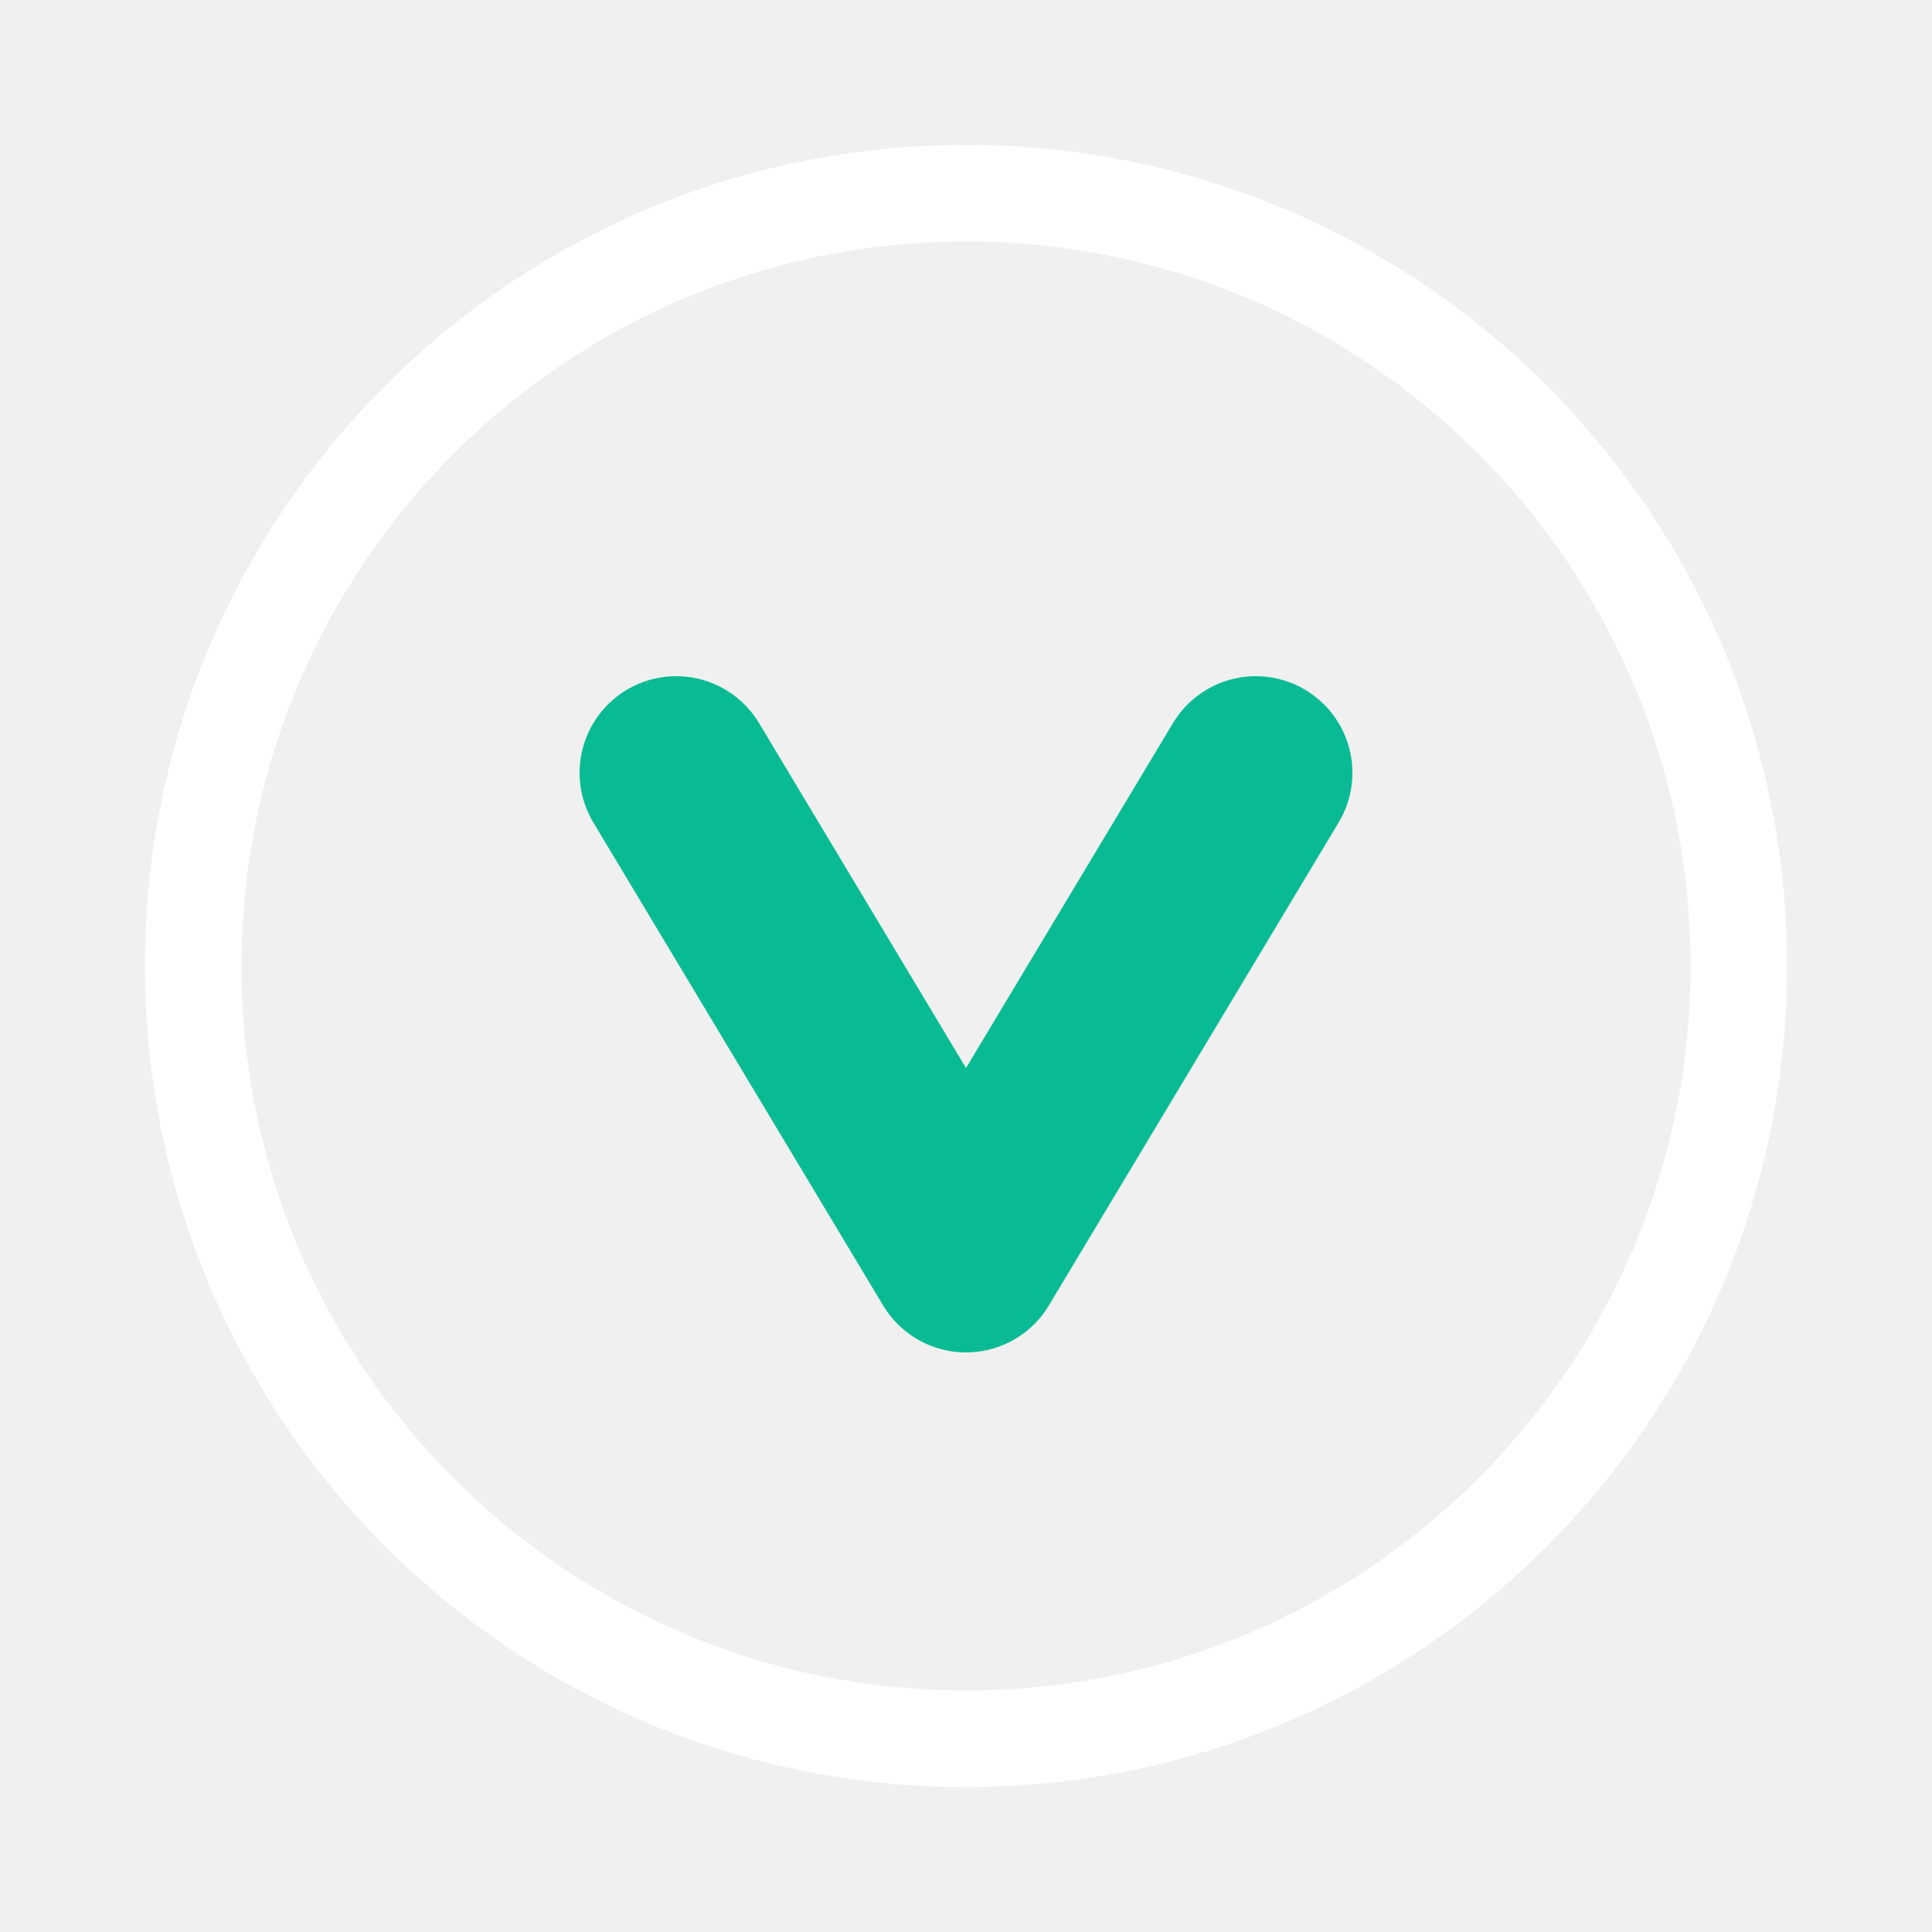
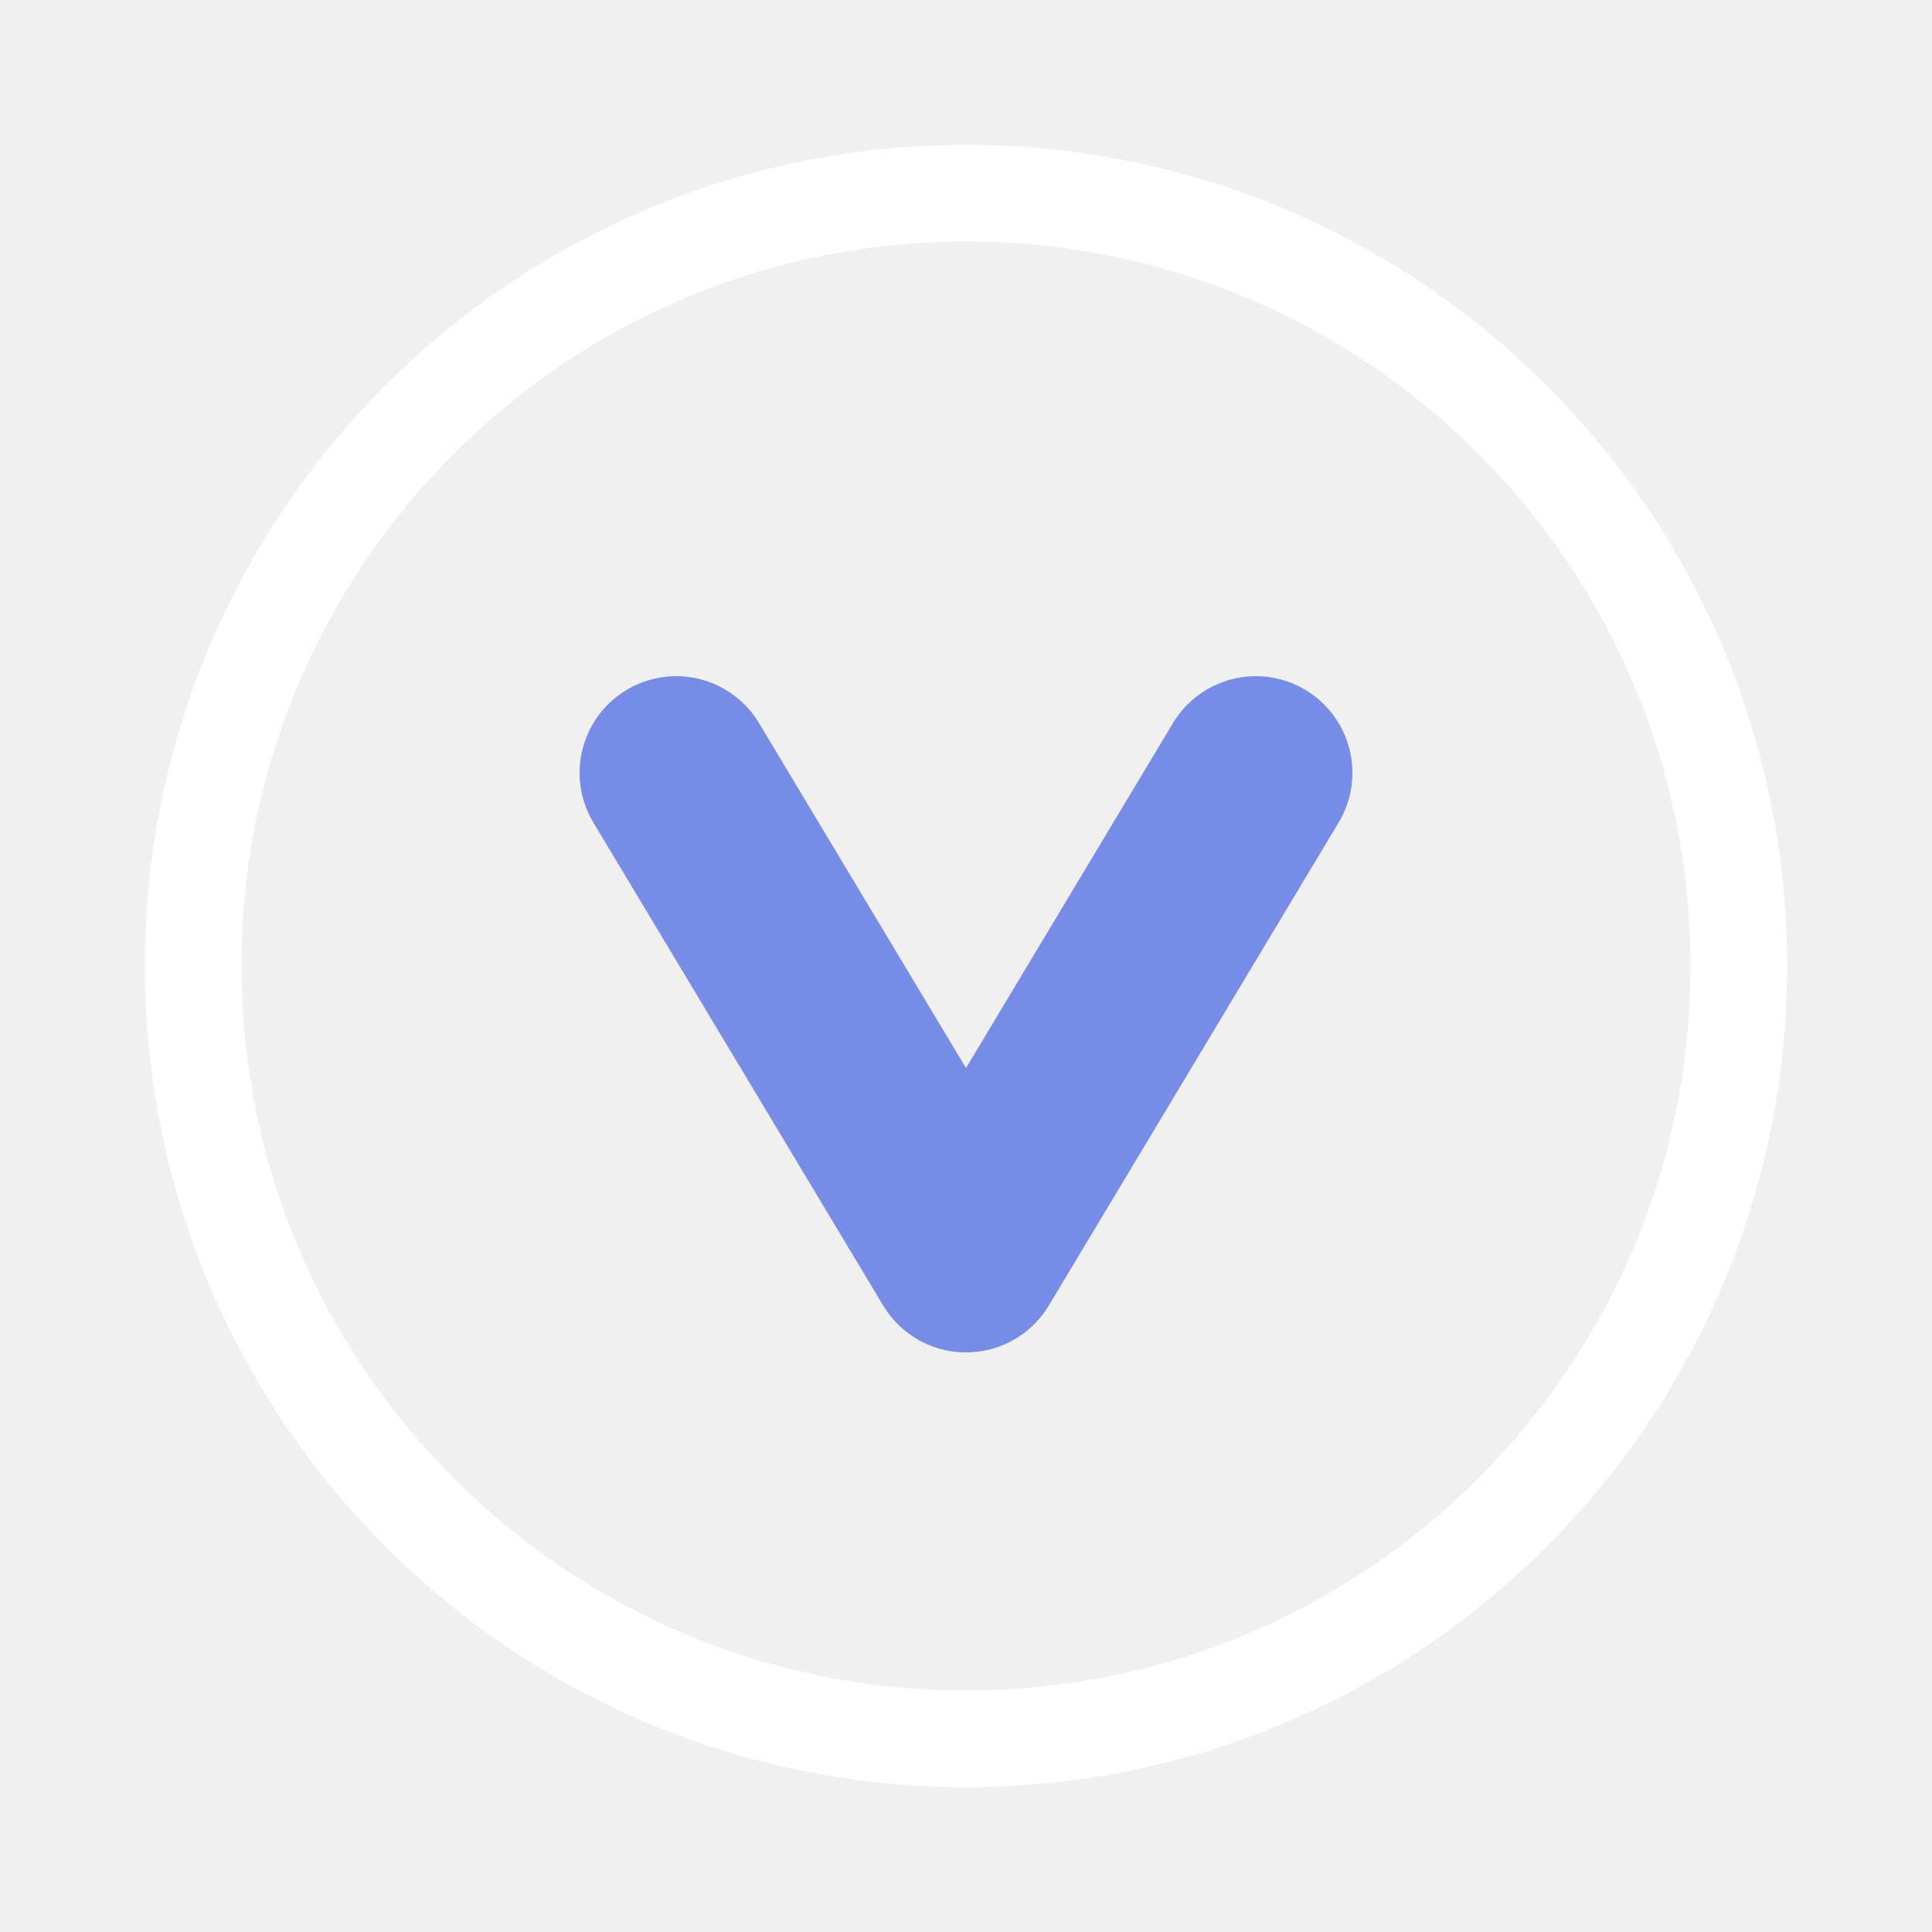
<svg xmlns="http://www.w3.org/2000/svg" viewBox="0 0 200 200">
  <g id="logo">
    <path d="M100,20 A40,40 0 1,0 100,180 A40,40 0 1,0 100,20" fill="transparent" stroke="white" style="stroke-width:10" />
-     <path d="M70,80 L100,130 L130,80" fill="transparent" stroke="#08BB94" style="stroke-linecap: round; stroke-linejoin: round; stroke-width: 20;" />
+     <path d="M70,80 L100,130 L130,80" fill="transparent" stroke="#768CE6" style="stroke-linecap: round; stroke-linejoin: round; stroke-width: 20;" />
  </g>
</svg>
